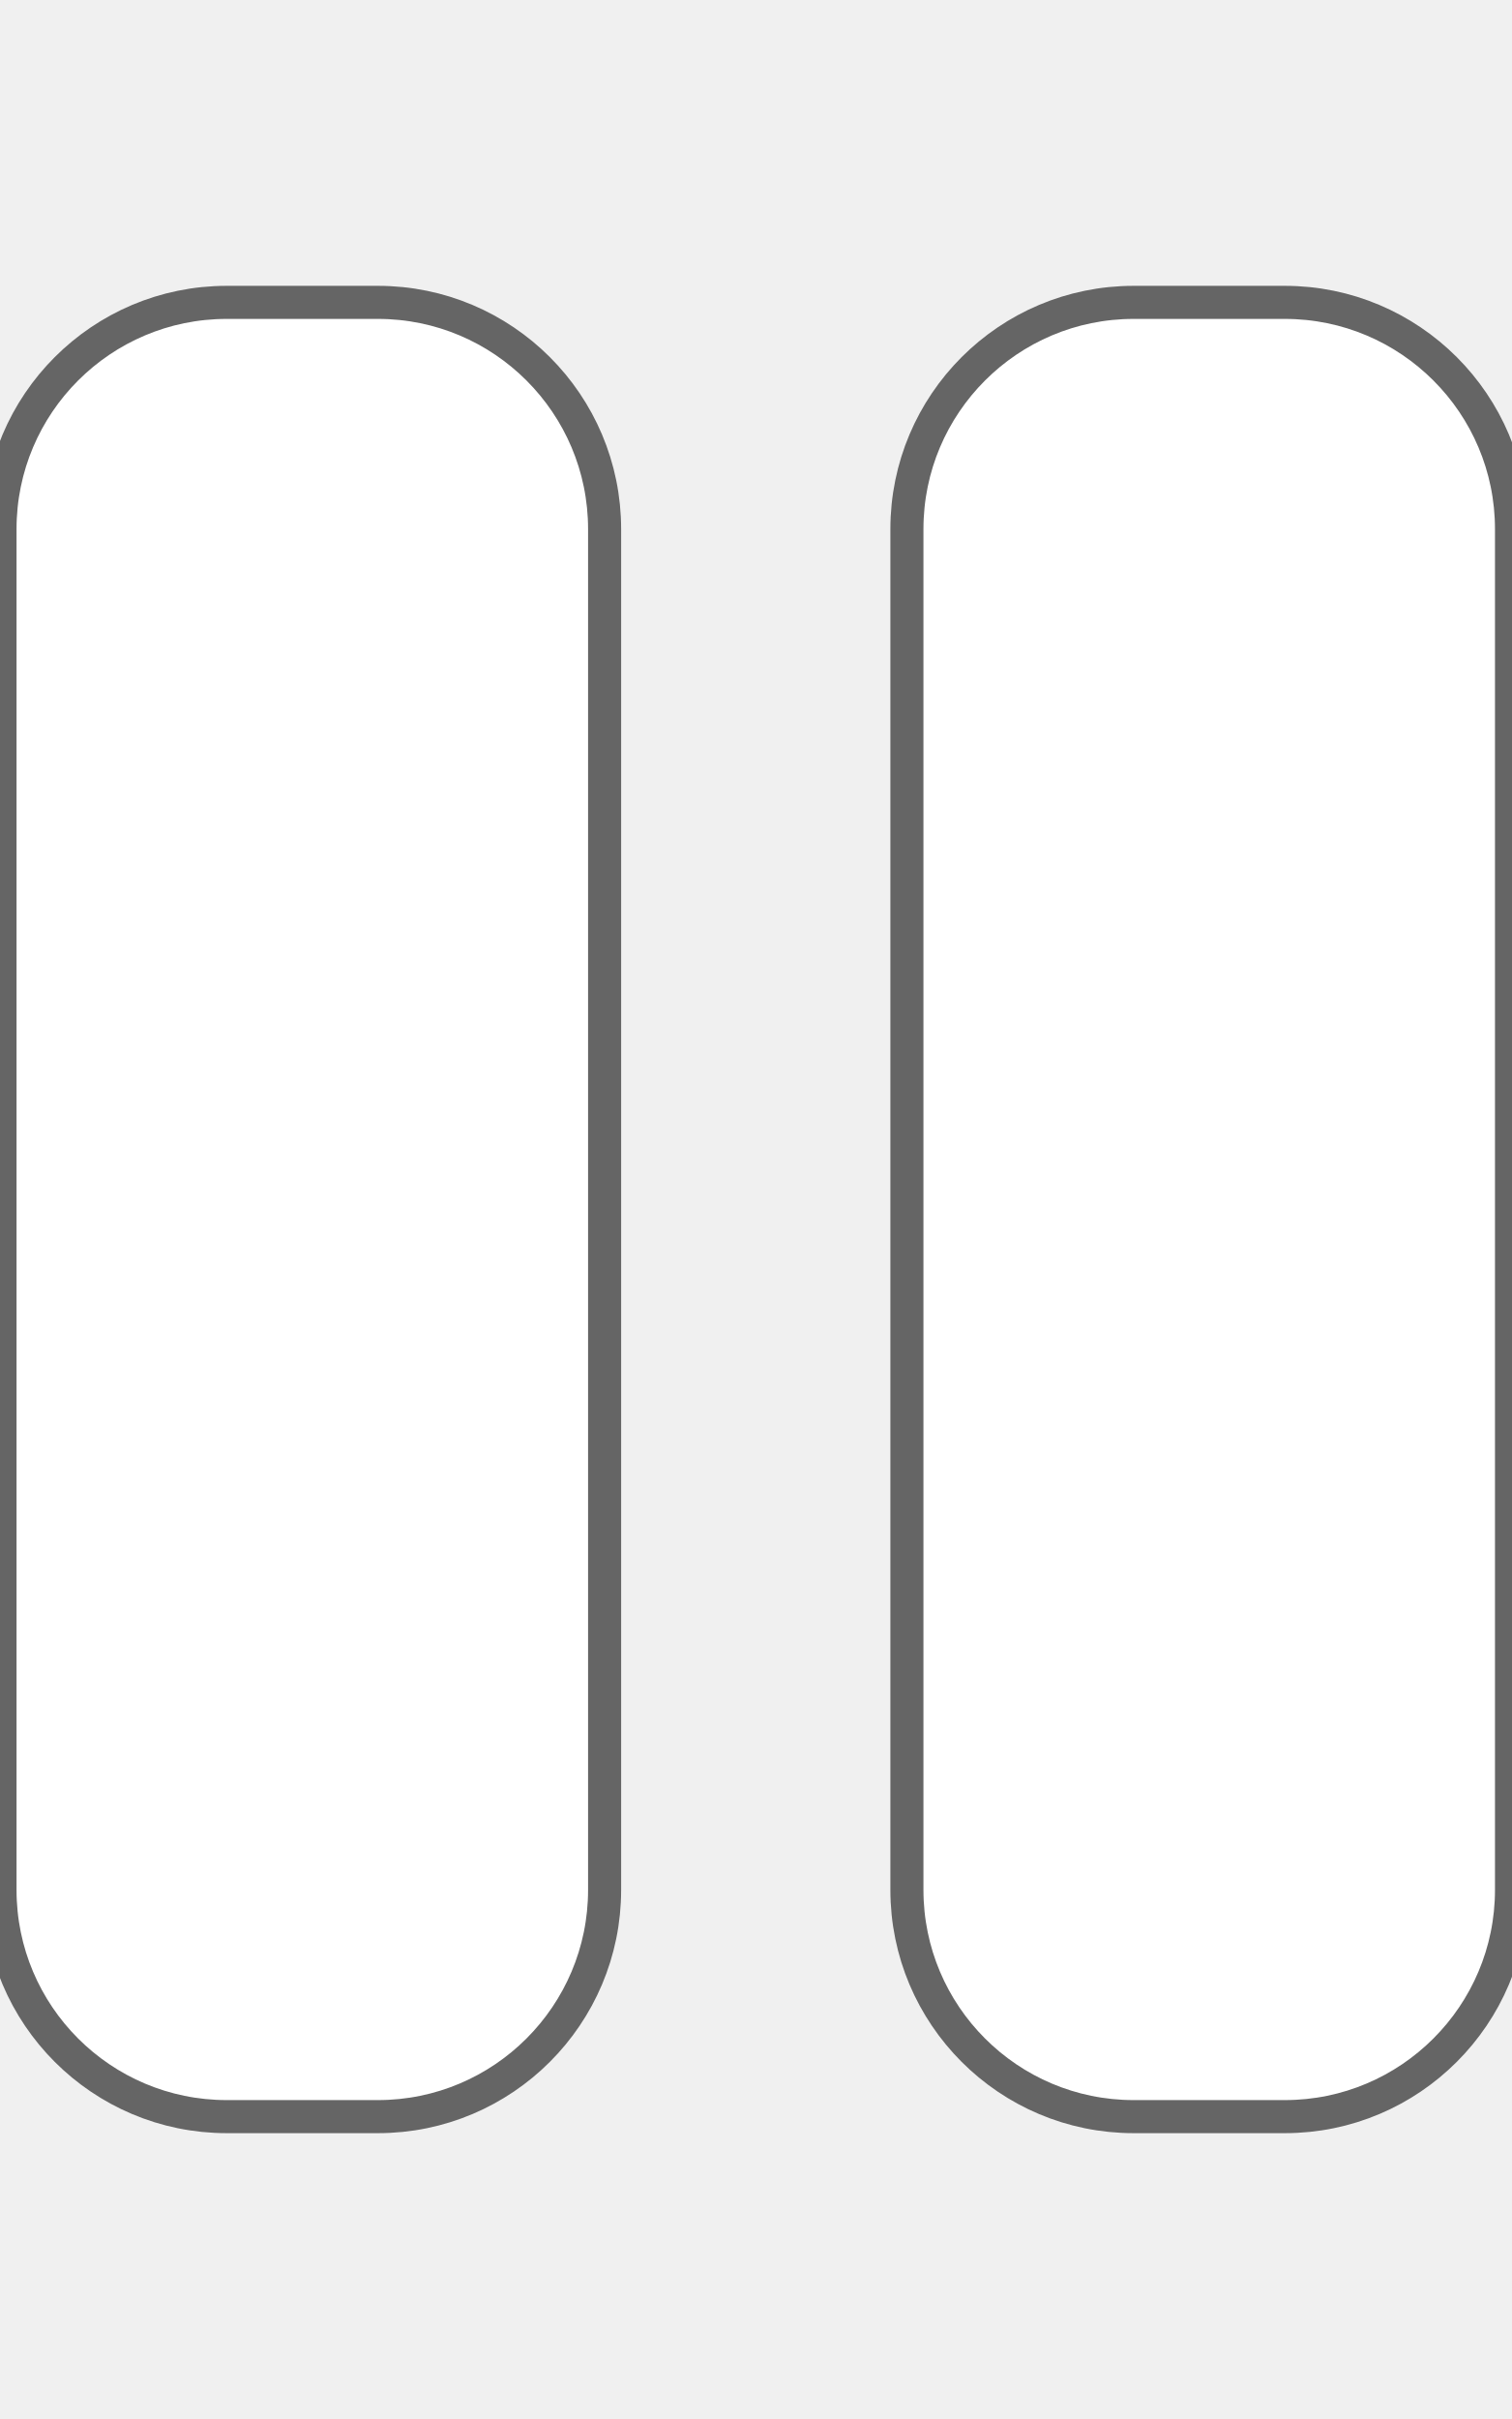
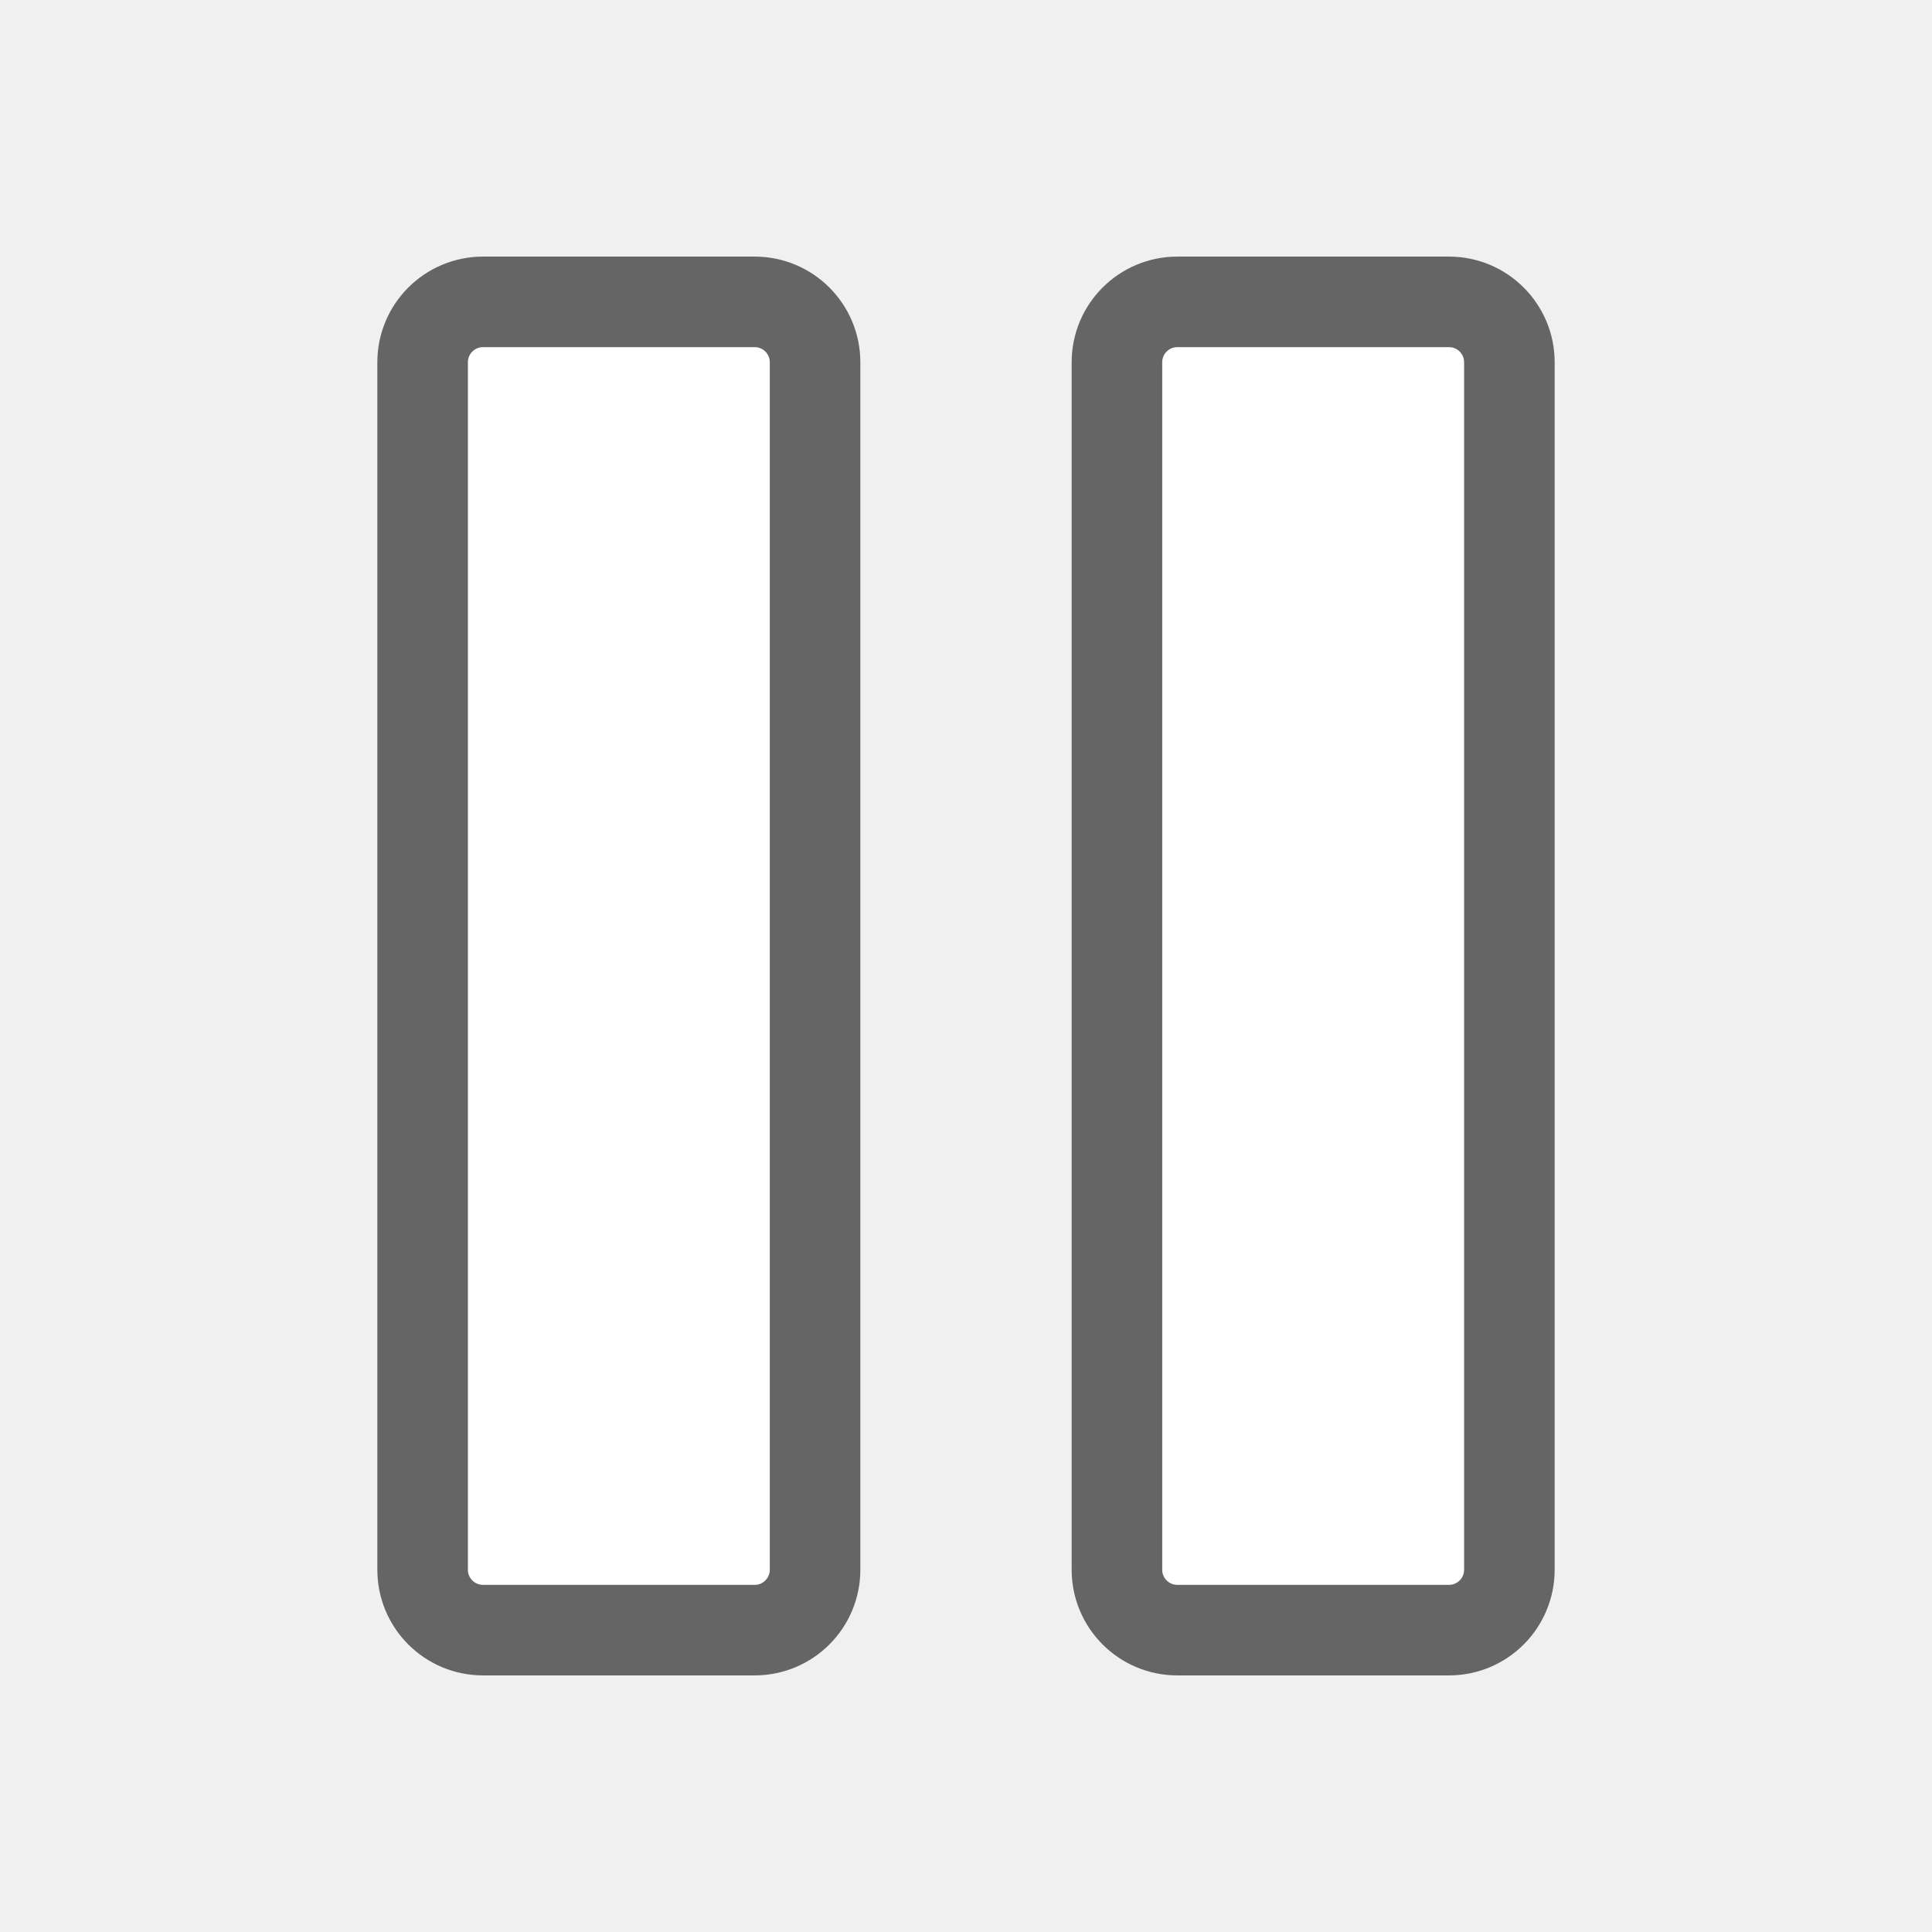
- <svg viewBox="0 0 320 512">
-   <path fill="#FFFFFF" stroke="#656565" stroke-width="7" d="M48 64C21.5 64 0 85.5 0 112V400c0 26.5 21.5 48 48 48H80c26.5 0 48-21.5 48-48V112c0-26.5-21.5-48-48-48H48zm192 0c-26.5 0-48 21.5-48 48V400c0 26.5 21.5 48 48 48h32c26.5 0 48-21.5 48-48V112c0-26.5-21.5-48-48-48H240z" style="filter: url('#black-and-white-filter-0');" />
+ <svg xmlns="http://www.w3.org/2000/svg" viewBox="0 0 64 64">
+   <g fill="#fff" stroke="#656565" stroke-width="3">
+     <rect x="14" y="10" width="13" height="44" rx="2" />
+     <rect x="37" y="10" width="13" height="44" rx="2" />
+   </g>
</svg>
